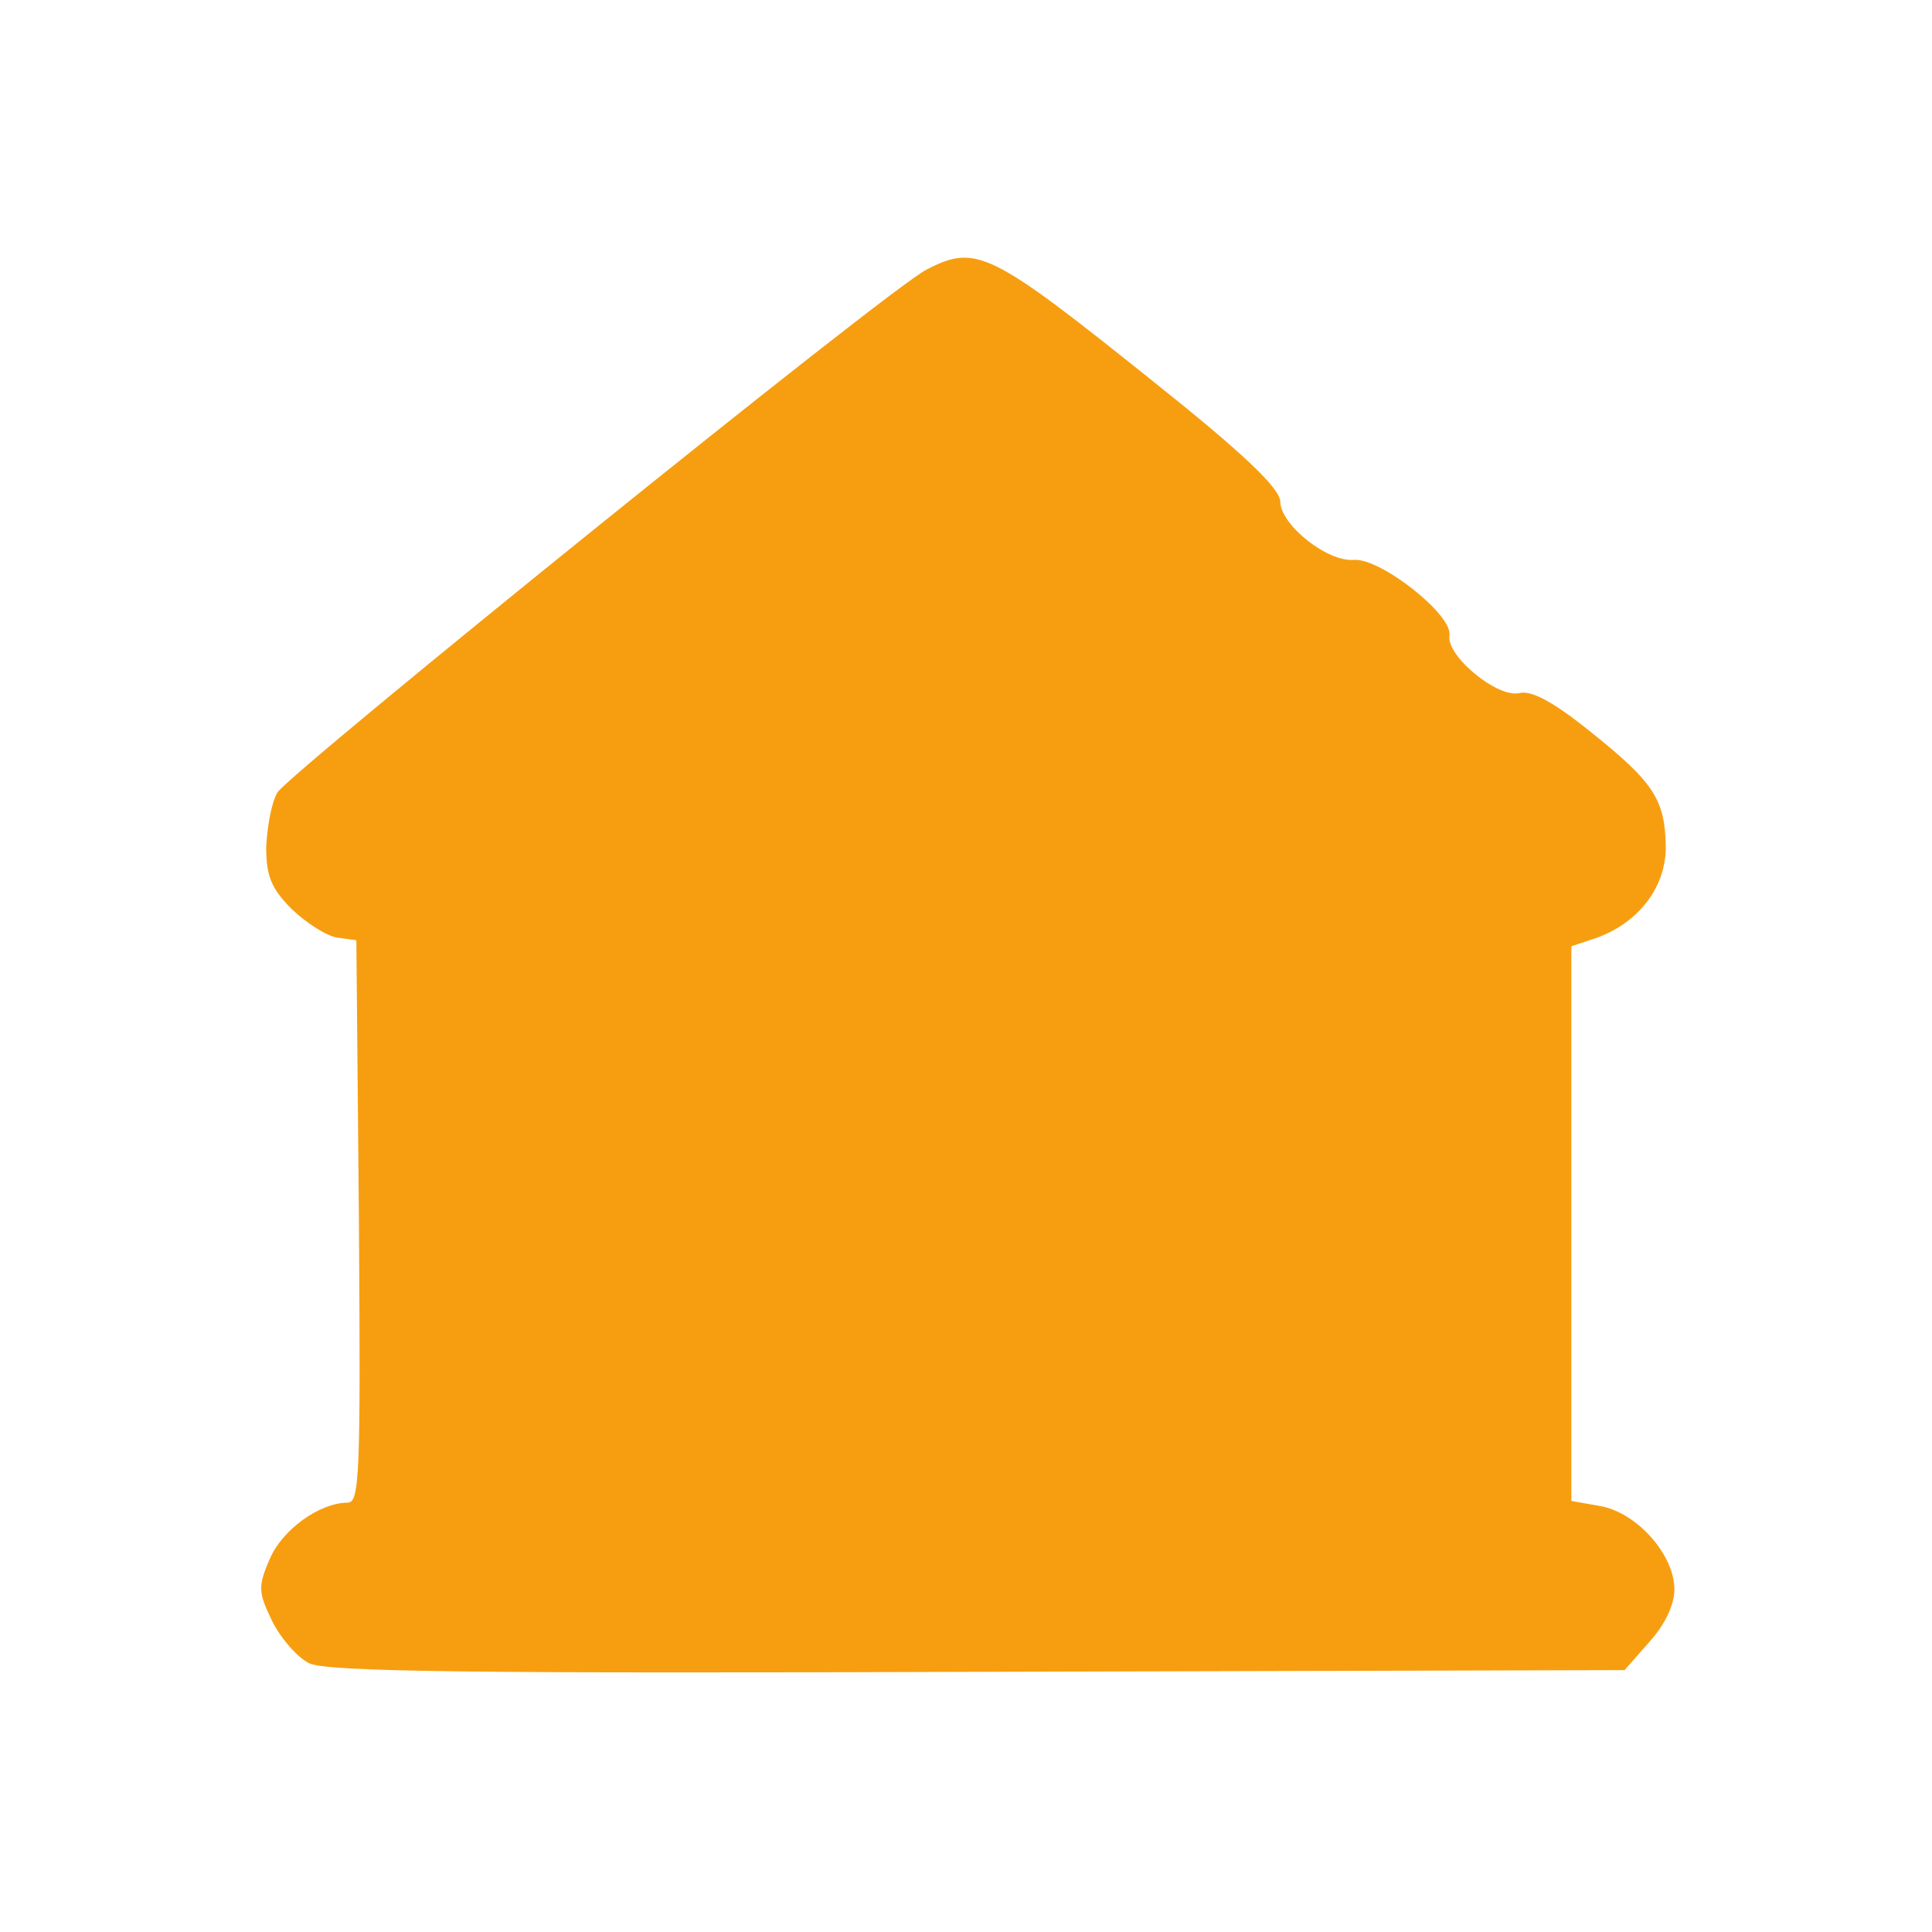
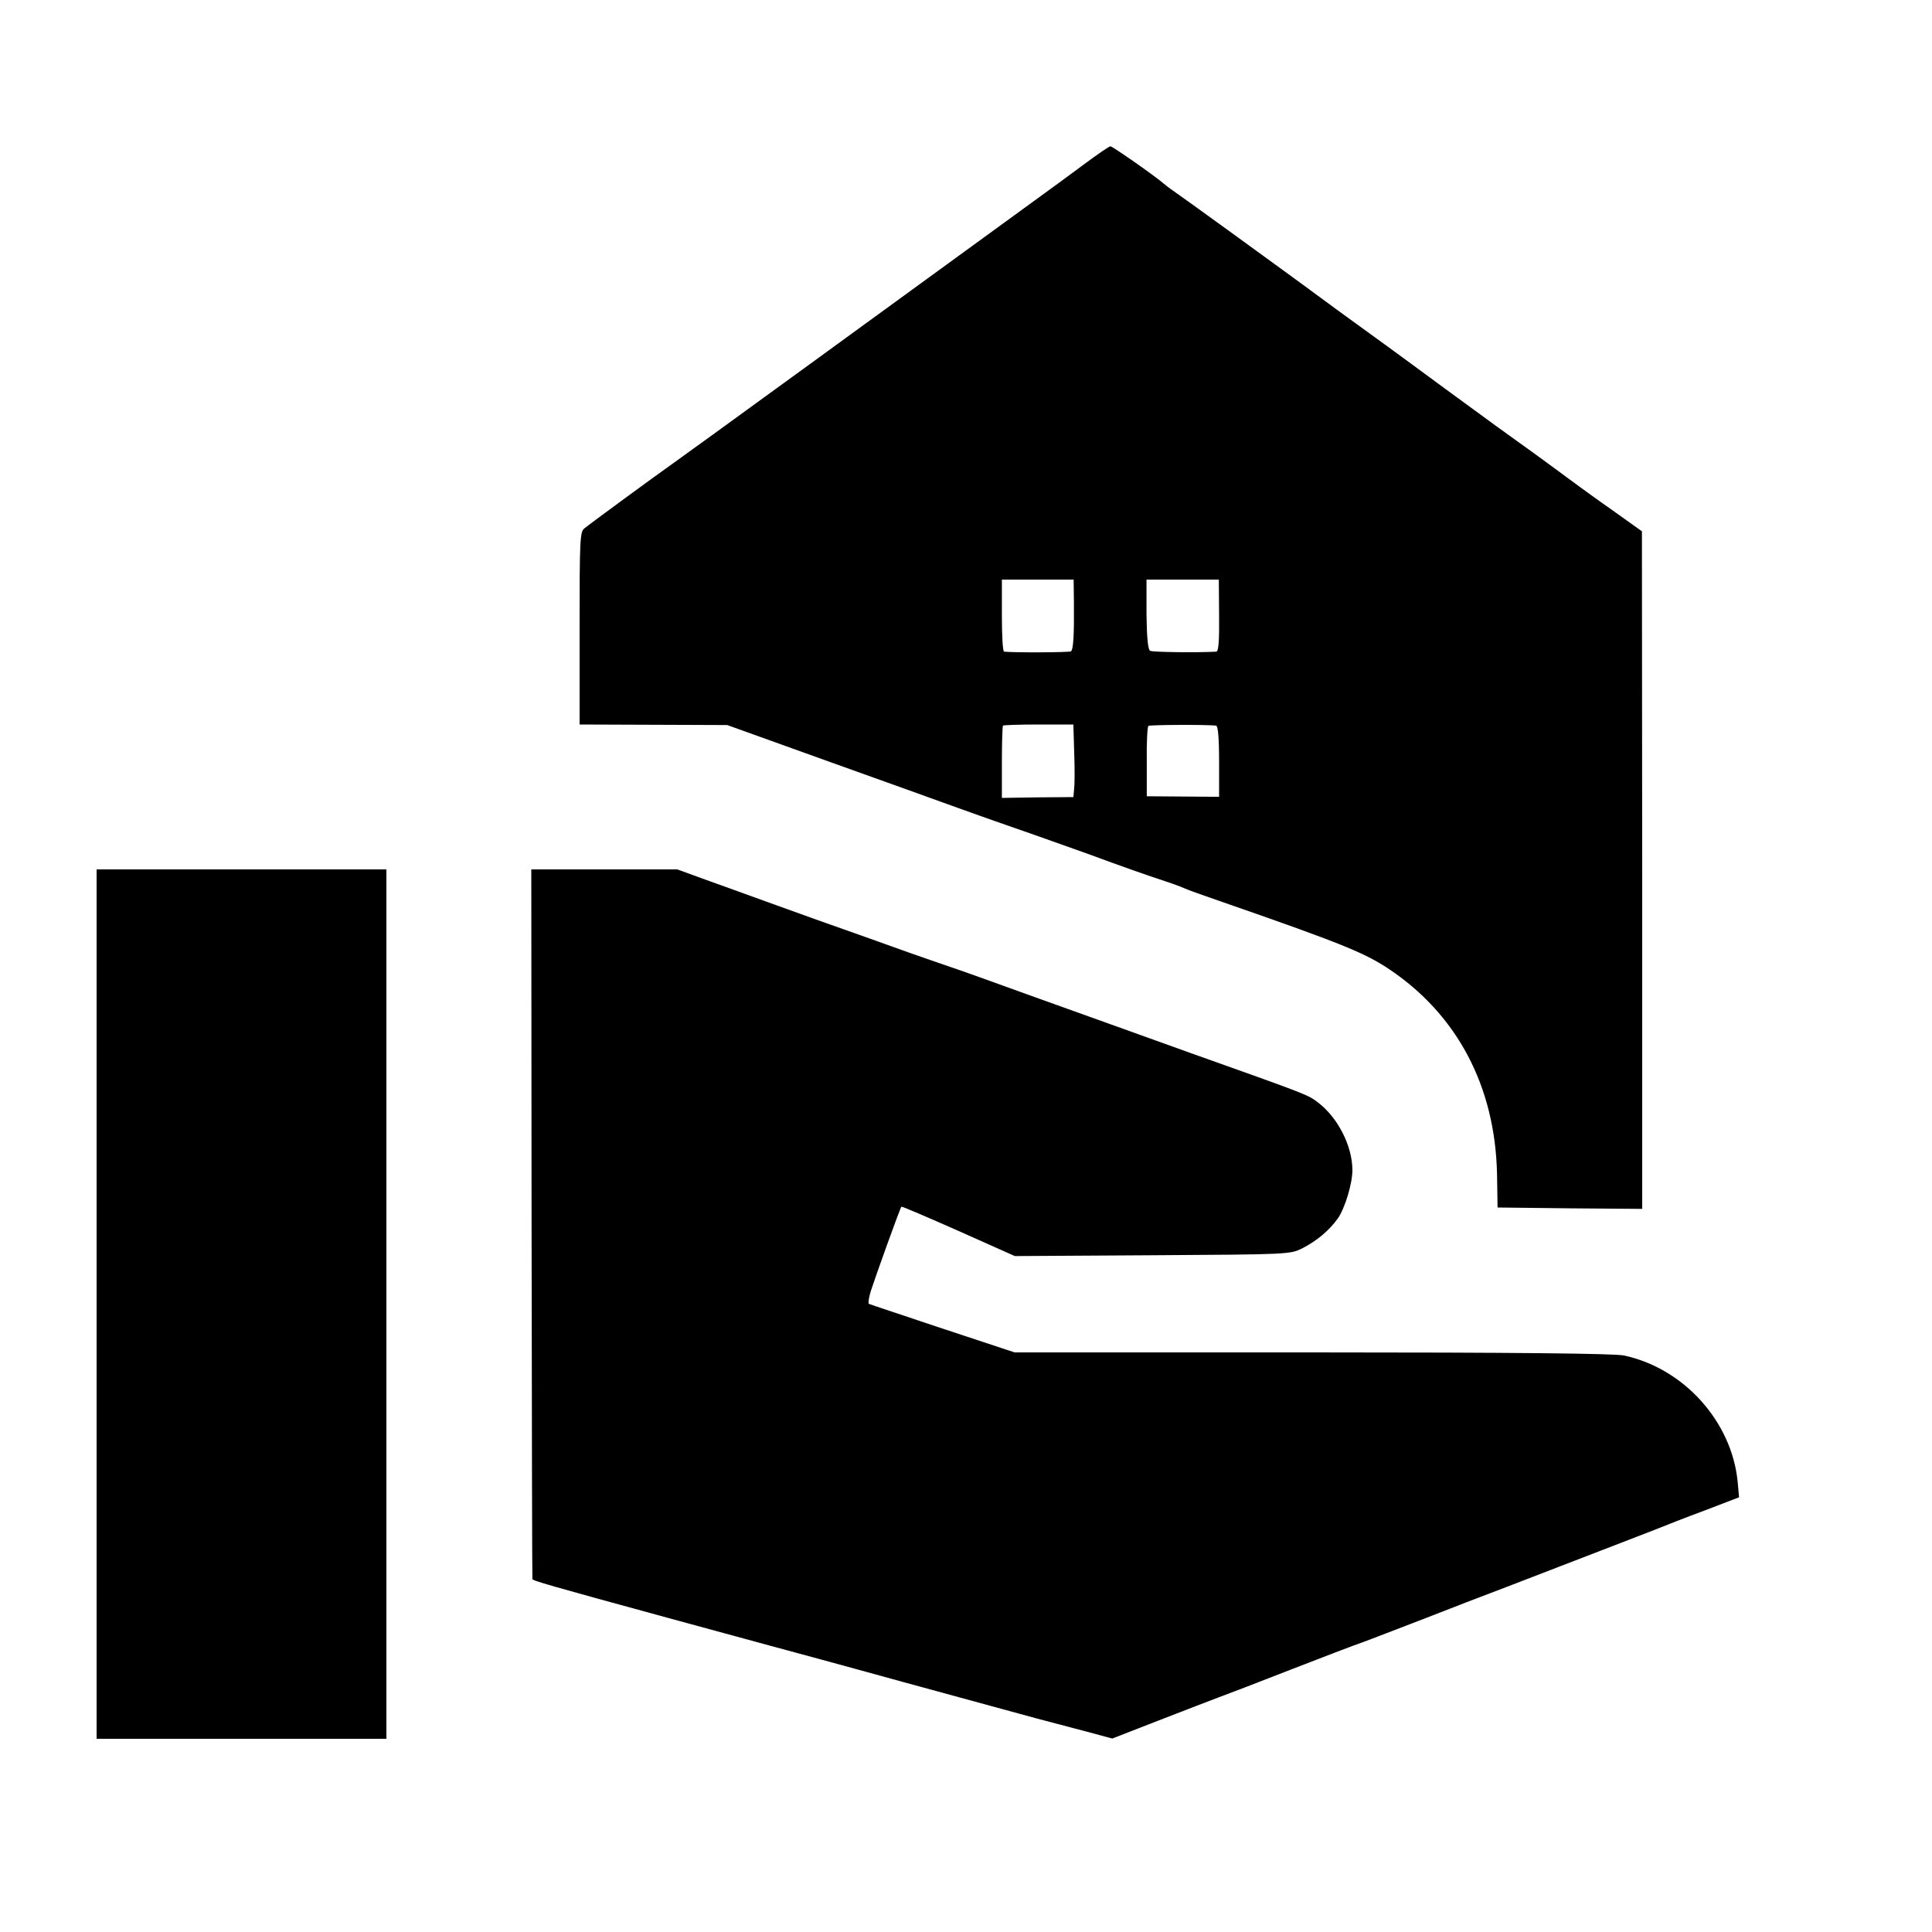
- <svg xmlns="http://www.w3.org/2000/svg" version="1.0" width="225pt" height="225pt" viewBox="0 0 225 225" preserveAspectRatio="xMidYMid meet">
-   <g transform="translate(0,225) scale(0.1,-0.1)" fill="#F79E10" stroke="none">
-     <path d="M1079 1936 c-44 -22 -743 -587 -756 -609 -7 -12 -12 -41 -13 -64 0 -33 6 -48 30 -72 17 -16 40 -31 53 -33 l22 -3 3 -327 c2 -292 1 -328 -13 -328 -33 0 -77 -32 -91 -66 -14 -32 -13 -39 3 -72 10 -20 29 -42 43 -49 20 -10 191 -12 778 -10 l754 2 29 33 c18 20 29 43 29 61 0 40 -43 89 -86 97 l-34 6 0 323 0 323 30 10 c49 18 80 59 80 106 -1 55 -14 75 -88 134 -42 34 -68 48 -82 45 -25 -7 -86 43 -82 67 4 24 -80 90 -111 88 -31 -3 -86 41 -86 68 -1 16 -43 56 -147 139 -191 153 -207 161 -265 131z" />
+ <svg xmlns="http://www.w3.org/2000/svg" version="1.0" width="700pt" height="700pt" viewBox="0 0 700 700" preserveAspectRatio="xMidYMid meet">
+   <g transform="translate(0,700) scale(0.1,-0.1)" fill="#000000" stroke="none">
+     <path d="M3920 6399 c-52 -39 -120 -88 -150 -110 -548 -399 -1276 -929 -1340 -974 -43 -30 -293 -213 -312 -229 -17 -12 -18 -42 -18 -362 l0 -349 268 -1 267 -1 370 -133 c204 -73 413 -148 465 -167 52 -19 113 -40 135 -48 70 -24 237 -83 340 -120 116 -43 210 -76 280 -99 28 -9 59 -21 70 -26 11 -5 67 -25 125 -45 441 -153 523 -187 611 -245 249 -166 386 -426 393 -743 l2 -122 262 -3 262 -2 0 1227 -1 1228 -105 75 c-59 41 -113 81 -123 88 -31 23 -186 137 -208 152 -12 8 -136 98 -275 200 -138 102 -315 231 -393 287 -77 57 -150 110 -162 119 -57 42 -414 301 -434 314 -12 8 -27 20 -33 25 -28 25 -185 135 -193 135 -4 0 -51 -32 -103 -71z m-29 -1581 c1 -122 -2 -172 -11 -178 -6 -4 -208 -5 -242 -1 -5 1 -8 60 -8 131 l0 130 130 0 130 0 1 -82z m526 -48 c1 -93 -2 -130 -10 -131 -67 -4 -231 -2 -240 3 -8 5 -12 50 -13 133 l0 125 131 0 131 0 1 -130z m-525 -495 c2 -55 2 -114 0 -131 l-3 -32 -130 -1 -129 -2 0 129 c0 71 2 131 4 133 2 2 61 4 130 4 l125 0 3 -100z m514 96 c7 -1 11 -43 11 -130 l0 -128 -131 1 -131 1 0 125 c-1 69 2 127 6 130 6 4 207 5 245 1z" />
+     <path d="M350 2275 l0 -1575 525 0 525 0 0 1575 0 1575 -525 0 -525 0 0 -1575z" />
+     <path d="M1926 2568 c1 -706 2 -1286 3 -1289 1 -6 48 -20 506 -145 365 -99 399 -109 530 -144 73 -20 180 -49 310 -85 45 -12 228 -62 480 -131 50 -13 132 -35 182 -48 l93 -25 167 65 c93 36 191 74 218 84 28 10 145 55 260 100 116 45 233 90 260 99 28 10 133 51 235 90 102 40 201 78 220 85 19 7 136 52 260 100 124 48 250 96 280 108 30 11 69 27 85 33 17 7 88 35 158 61 l128 49 -5 55 c-21 220 -196 413 -413 459 -36 7 -392 11 -1130 11 l-1077 0 -260 86 c-144 48 -264 88 -268 90 -3 2 0 23 7 46 15 47 106 301 111 306 1 2 94 -38 207 -88 l204 -91 499 3 c496 3 499 3 544 26 51 26 96 64 127 107 26 37 53 127 53 175 0 87 -52 190 -124 245 -38 29 -36 28 -466 181 -162 58 -414 149 -560 201 -146 53 -283 102 -305 109 -22 7 -89 31 -150 52 -60 22 -213 76 -340 121 -126 45 -252 91 -280 101 -27 10 -89 32 -136 49 l-85 31 -265 0 -264 0 1 -1282z" />
  </g>
</svg>
